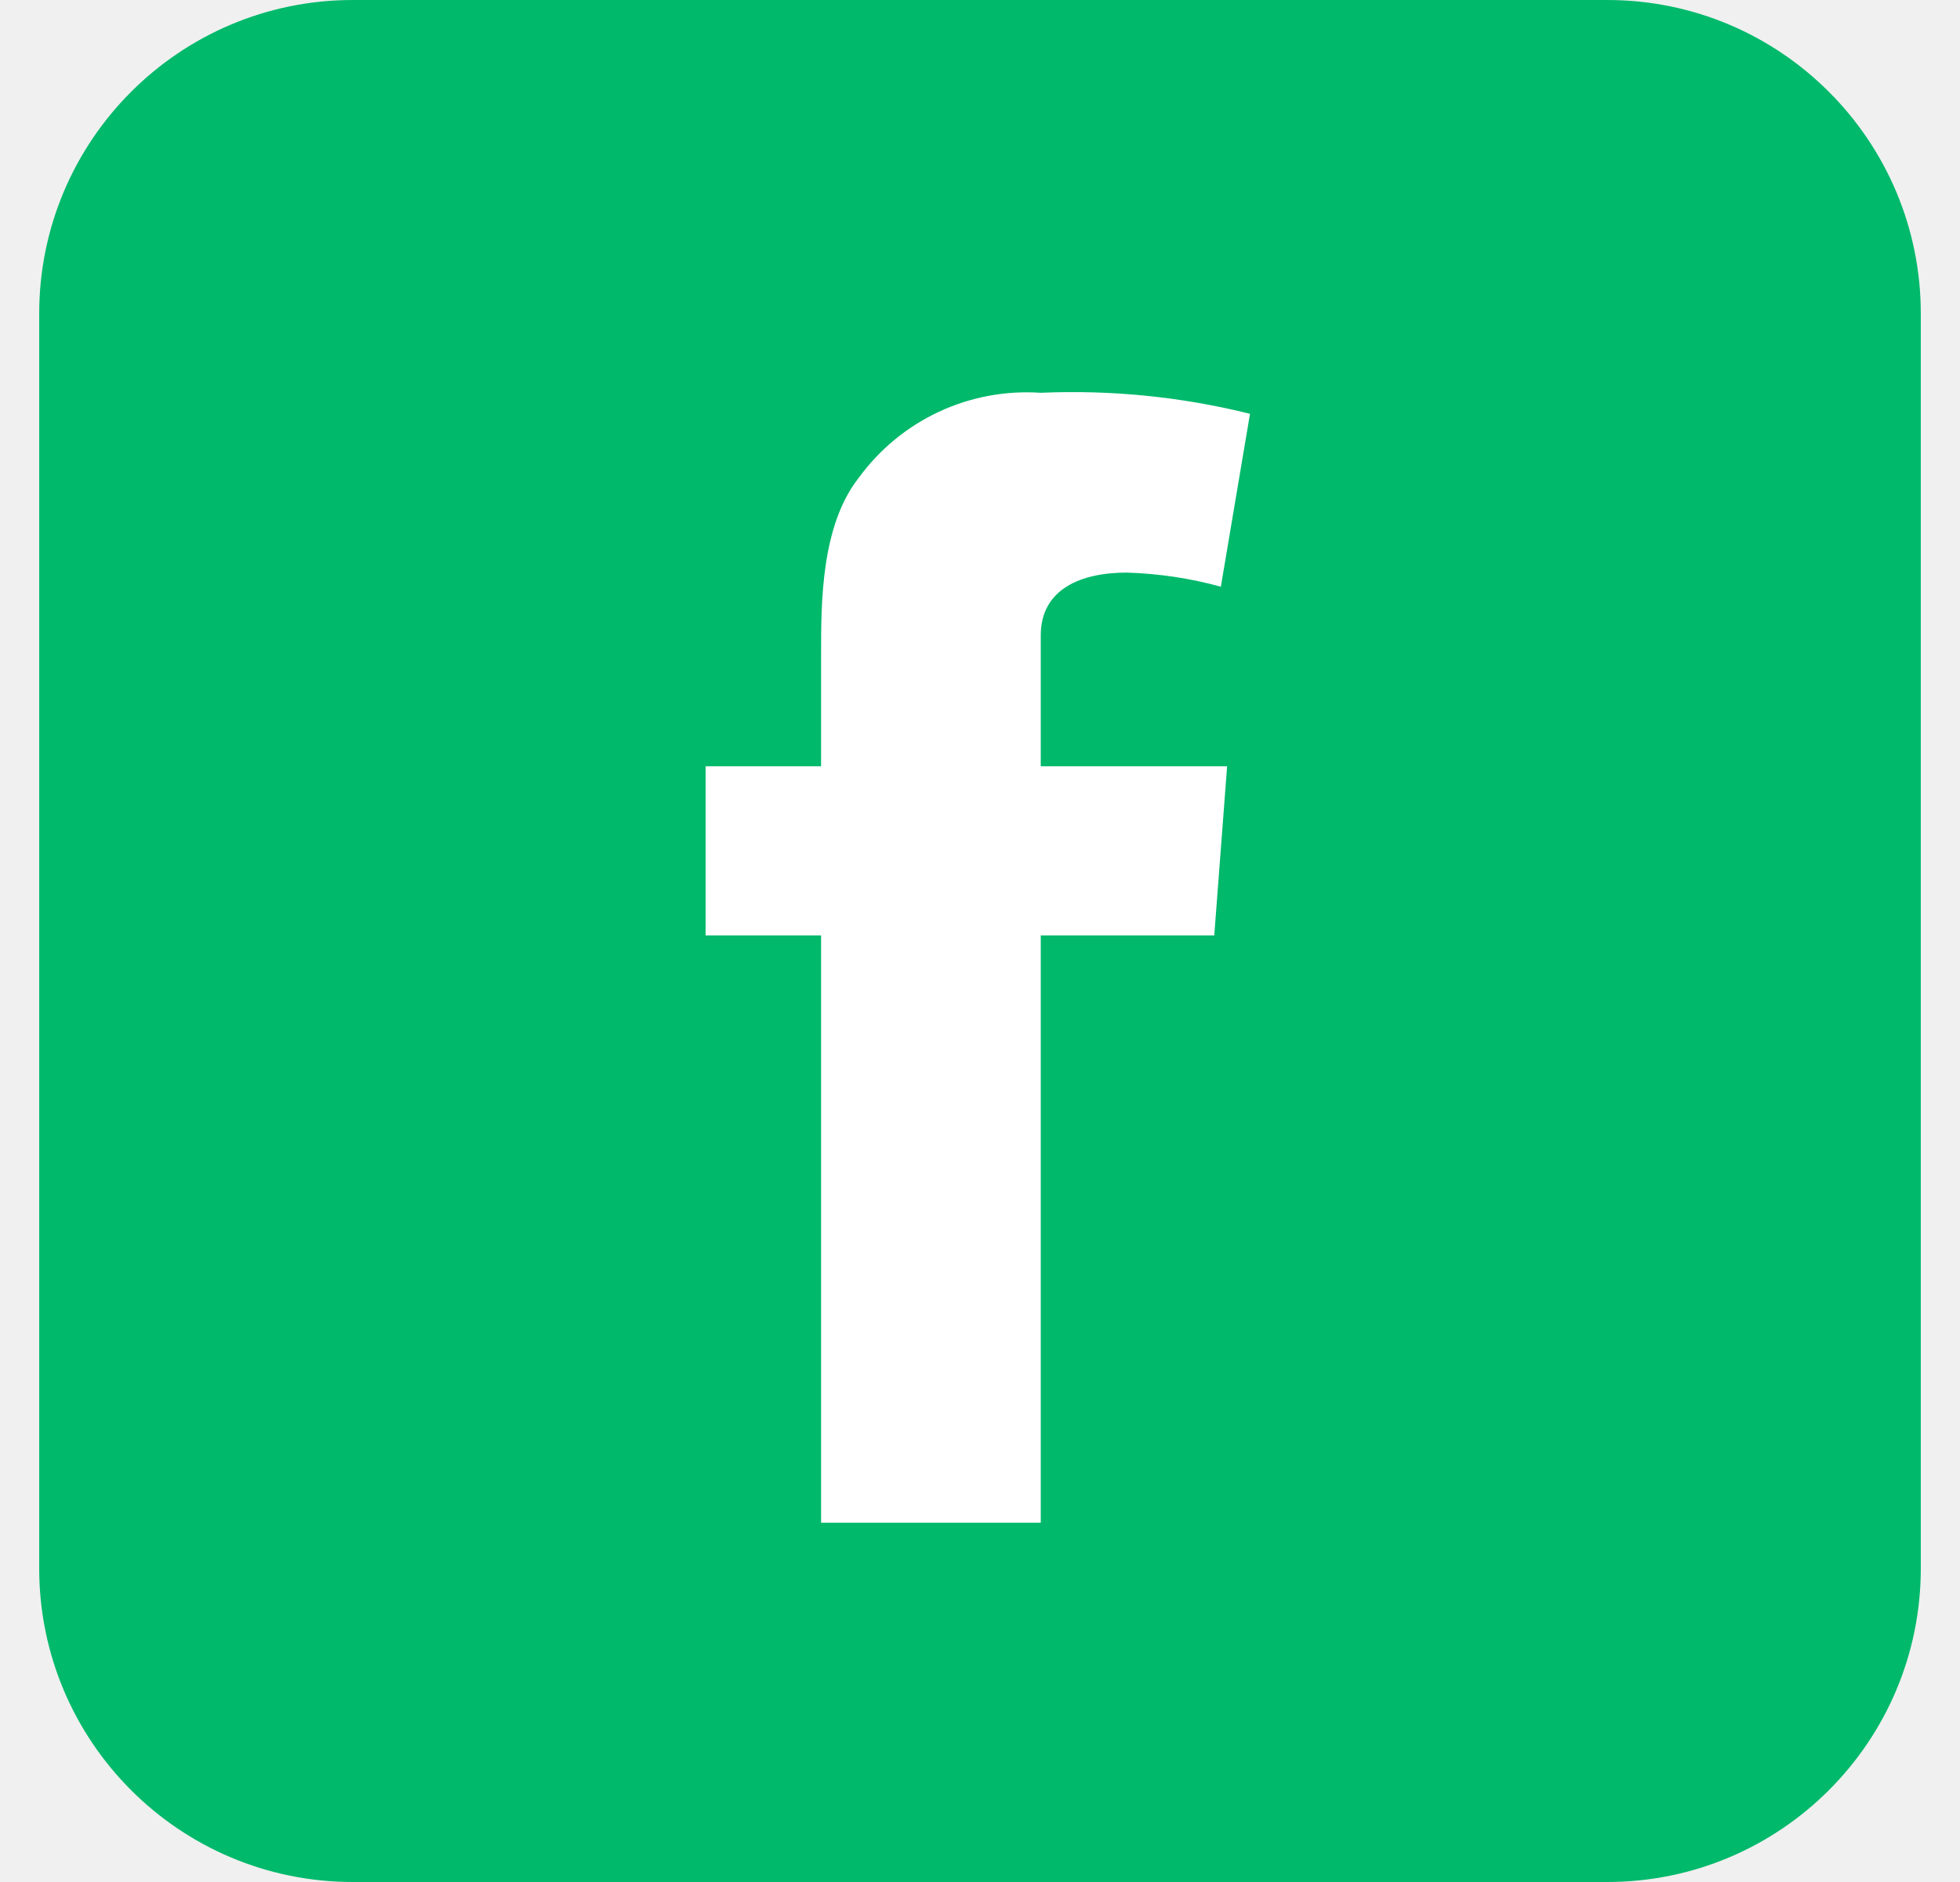
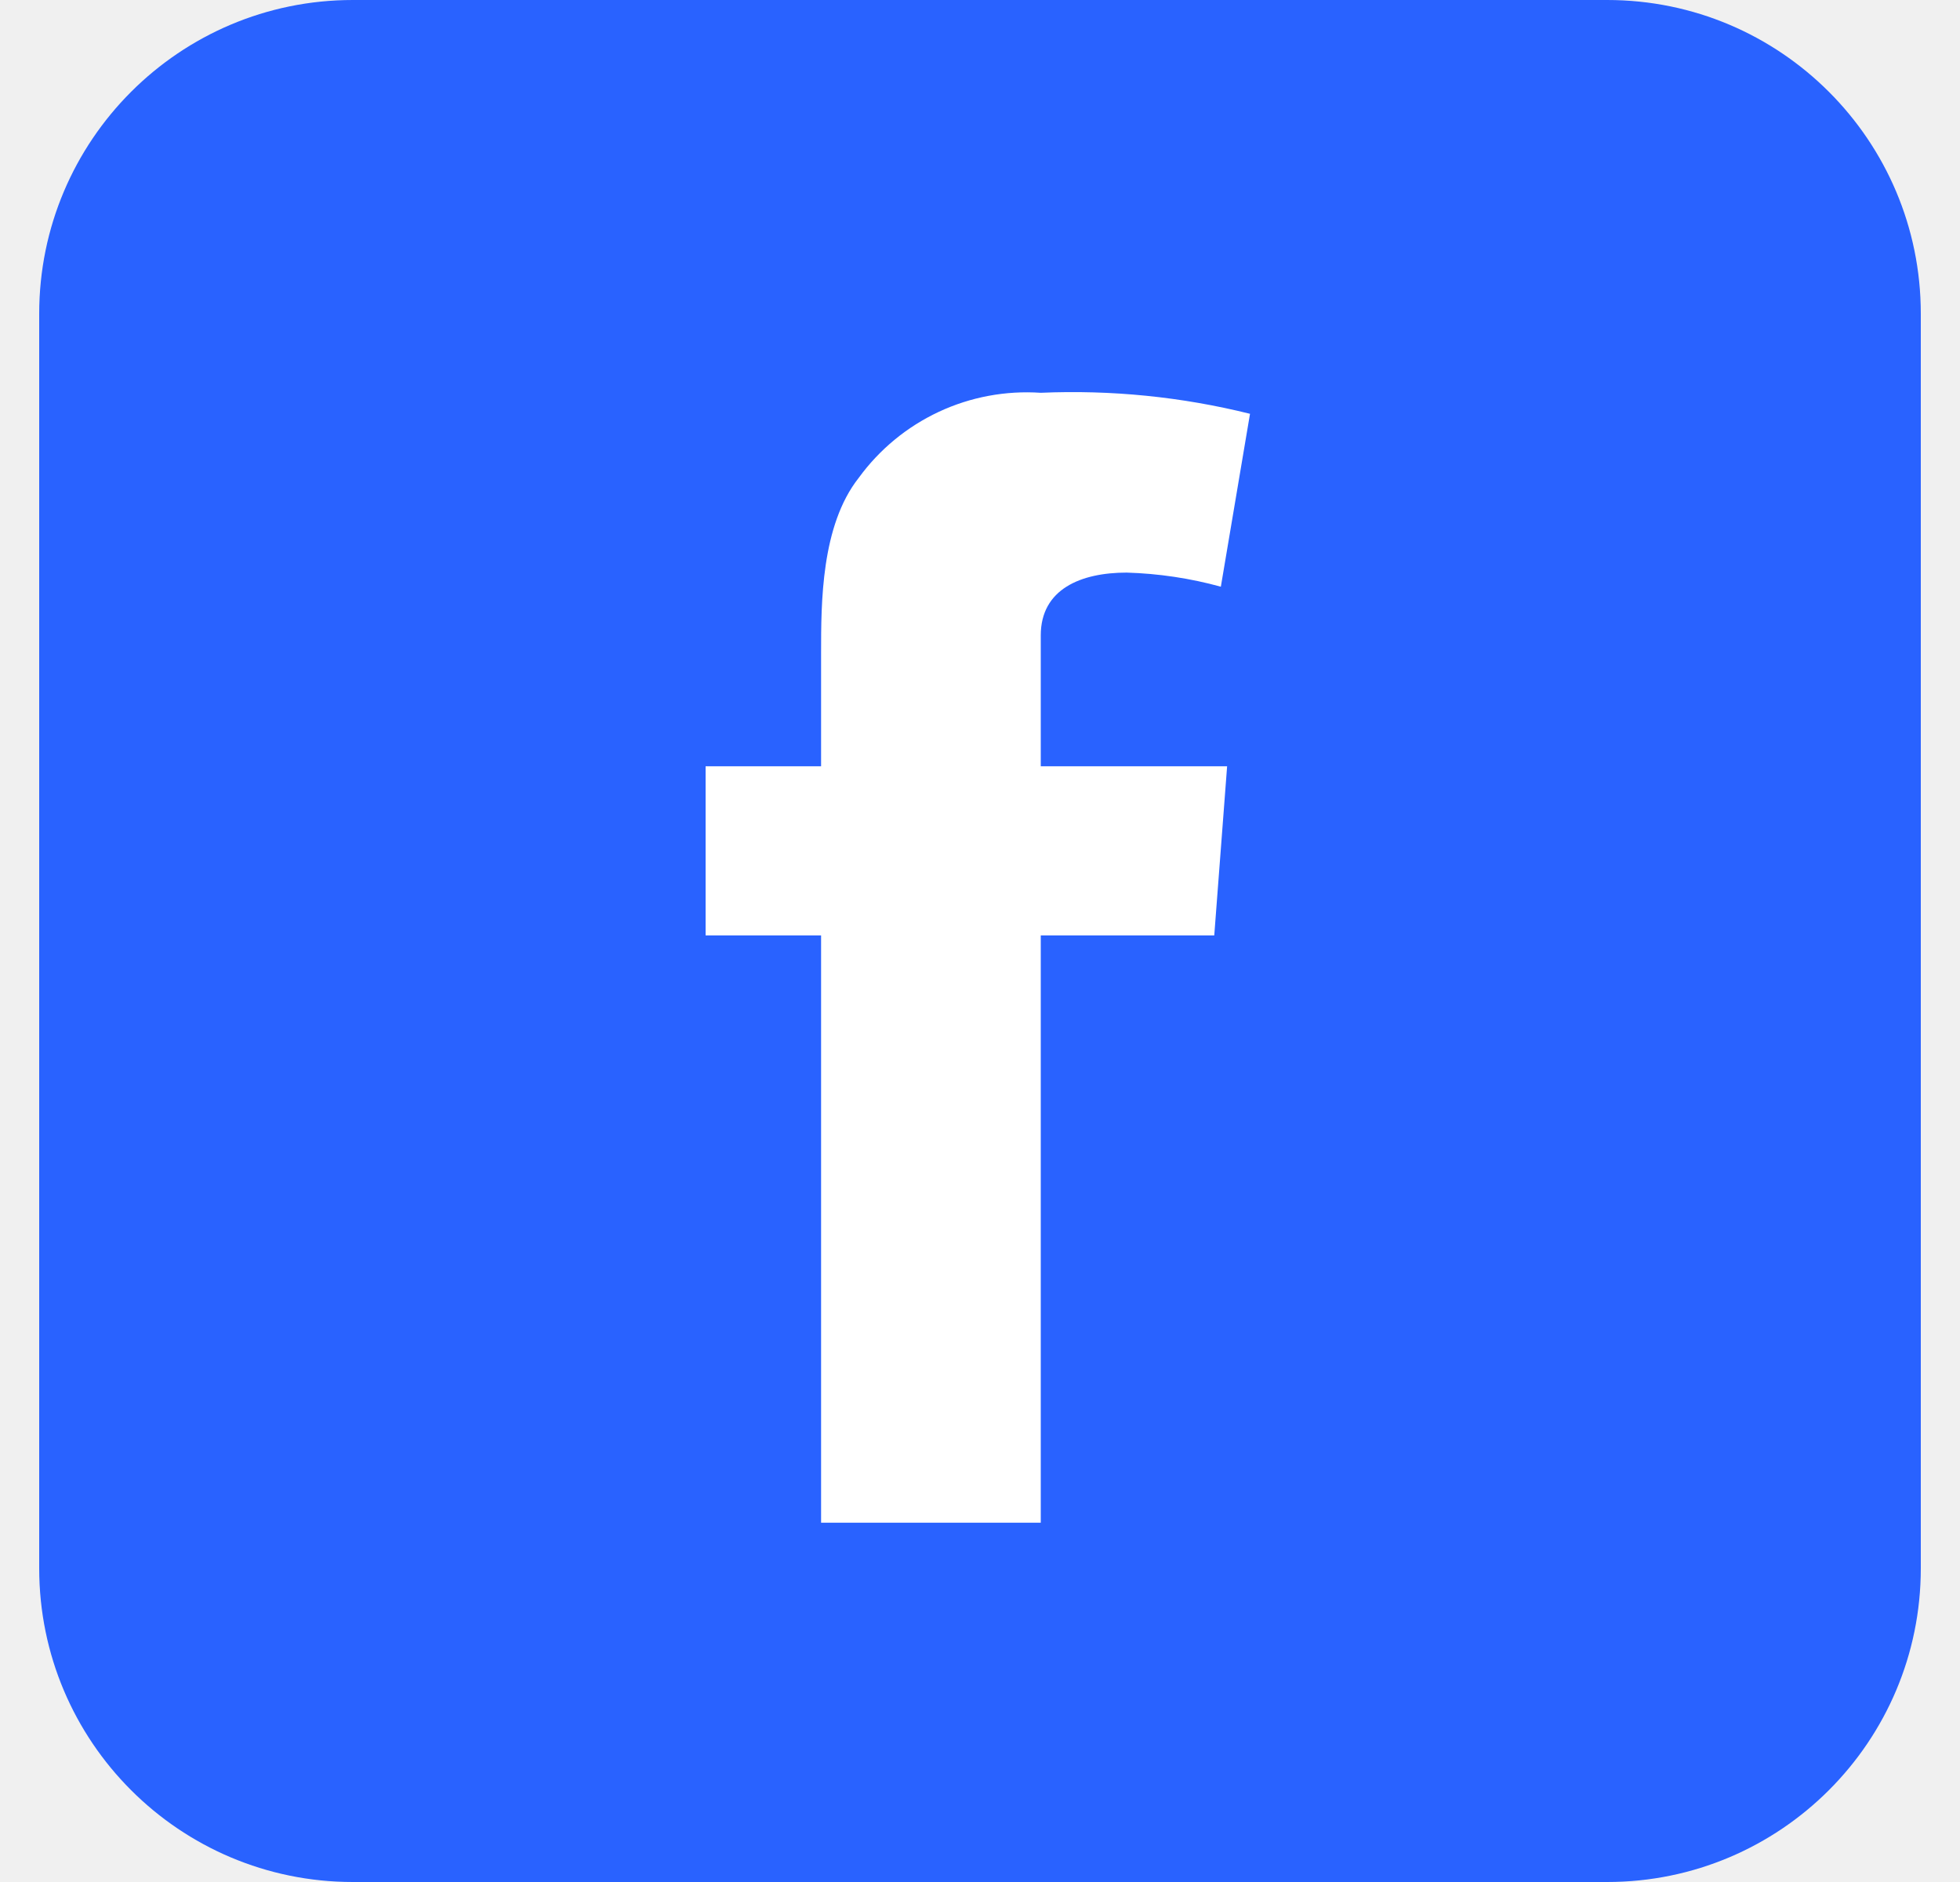
<svg xmlns="http://www.w3.org/2000/svg" width="25" height="24" viewBox="0 0 25 24" fill="none">
-   <rect x="0.5" width="24" height="24" rx="4" fill="#00B96B" />
+   <rect x="0.5" width="24" height="24" rx="4" fill="#2962FF" />
  <path d="M9 9.772H10.473V8.327C10.473 7.687 10.473 6.702 10.953 6.094C11.217 5.731 11.568 5.442 11.974 5.252C12.38 5.062 12.828 4.979 13.275 5.009C14.173 4.97 15.072 5.06 15.944 5.277L15.572 7.482C15.181 7.374 14.777 7.314 14.371 7.302C13.791 7.302 13.275 7.51 13.275 8.103V9.772H15.652L15.488 11.929H13.275V19.418H10.473V11.929H9V9.772Z" fill="white" />
</svg>
